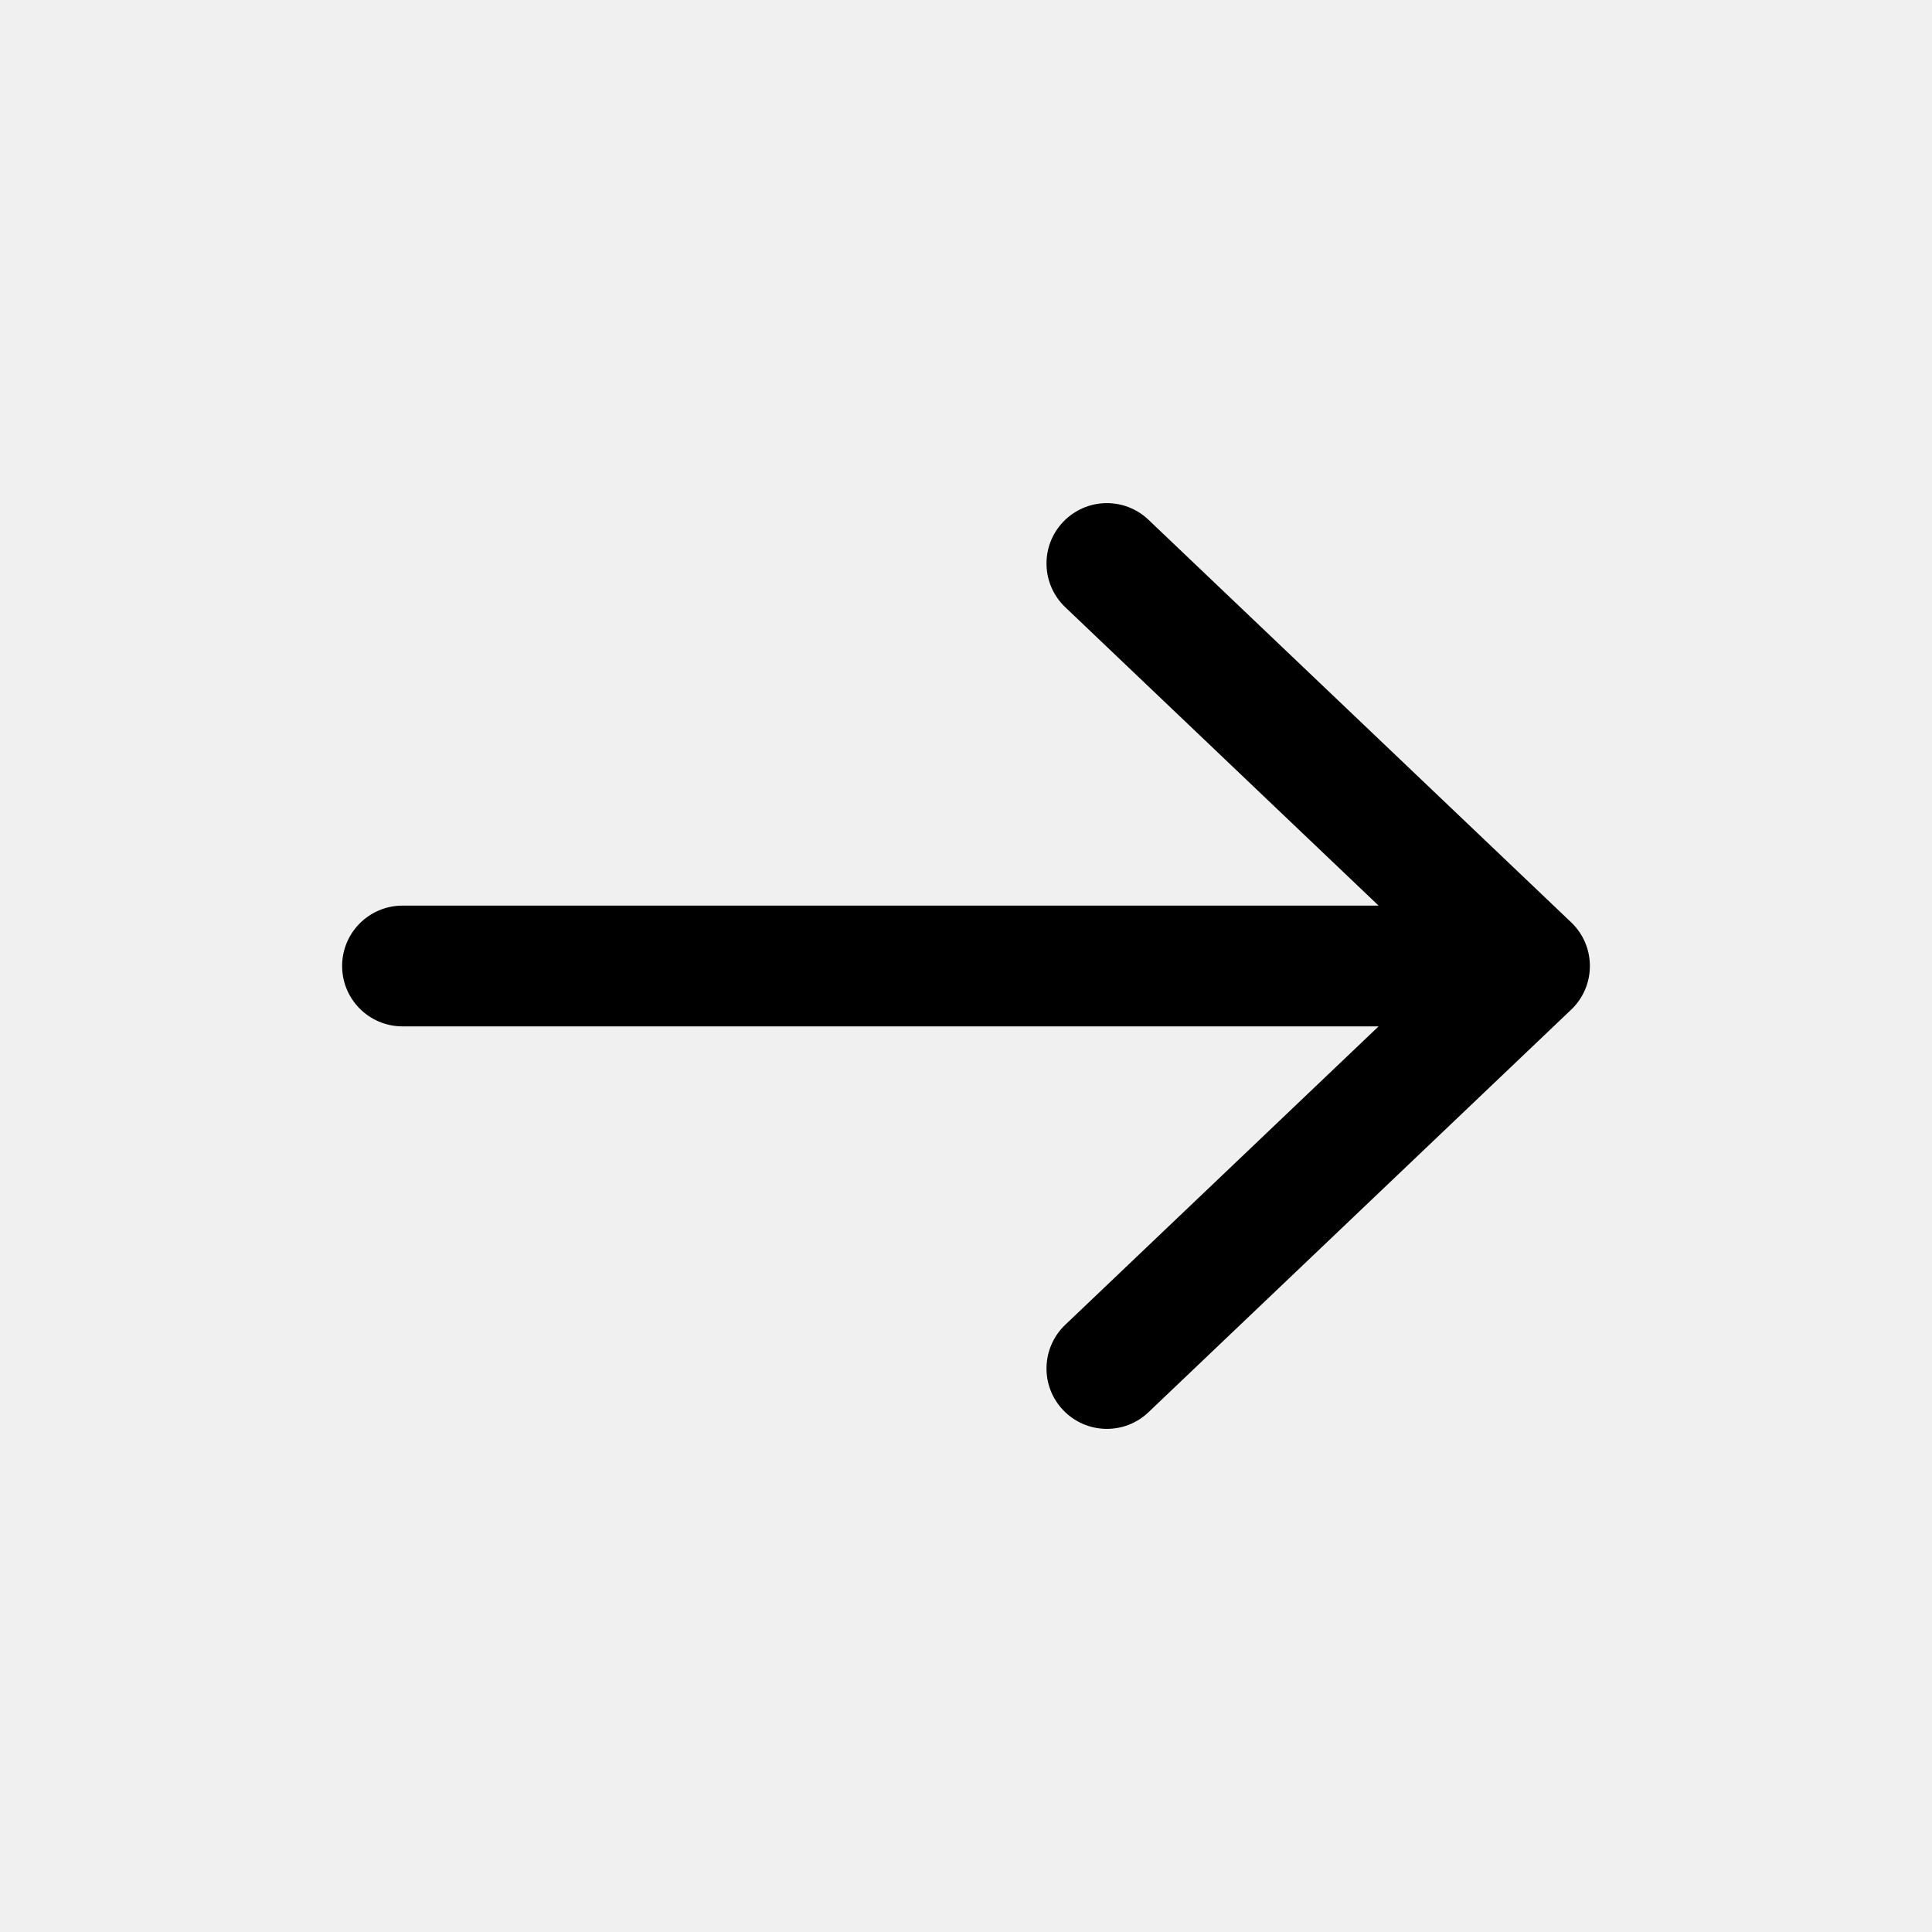
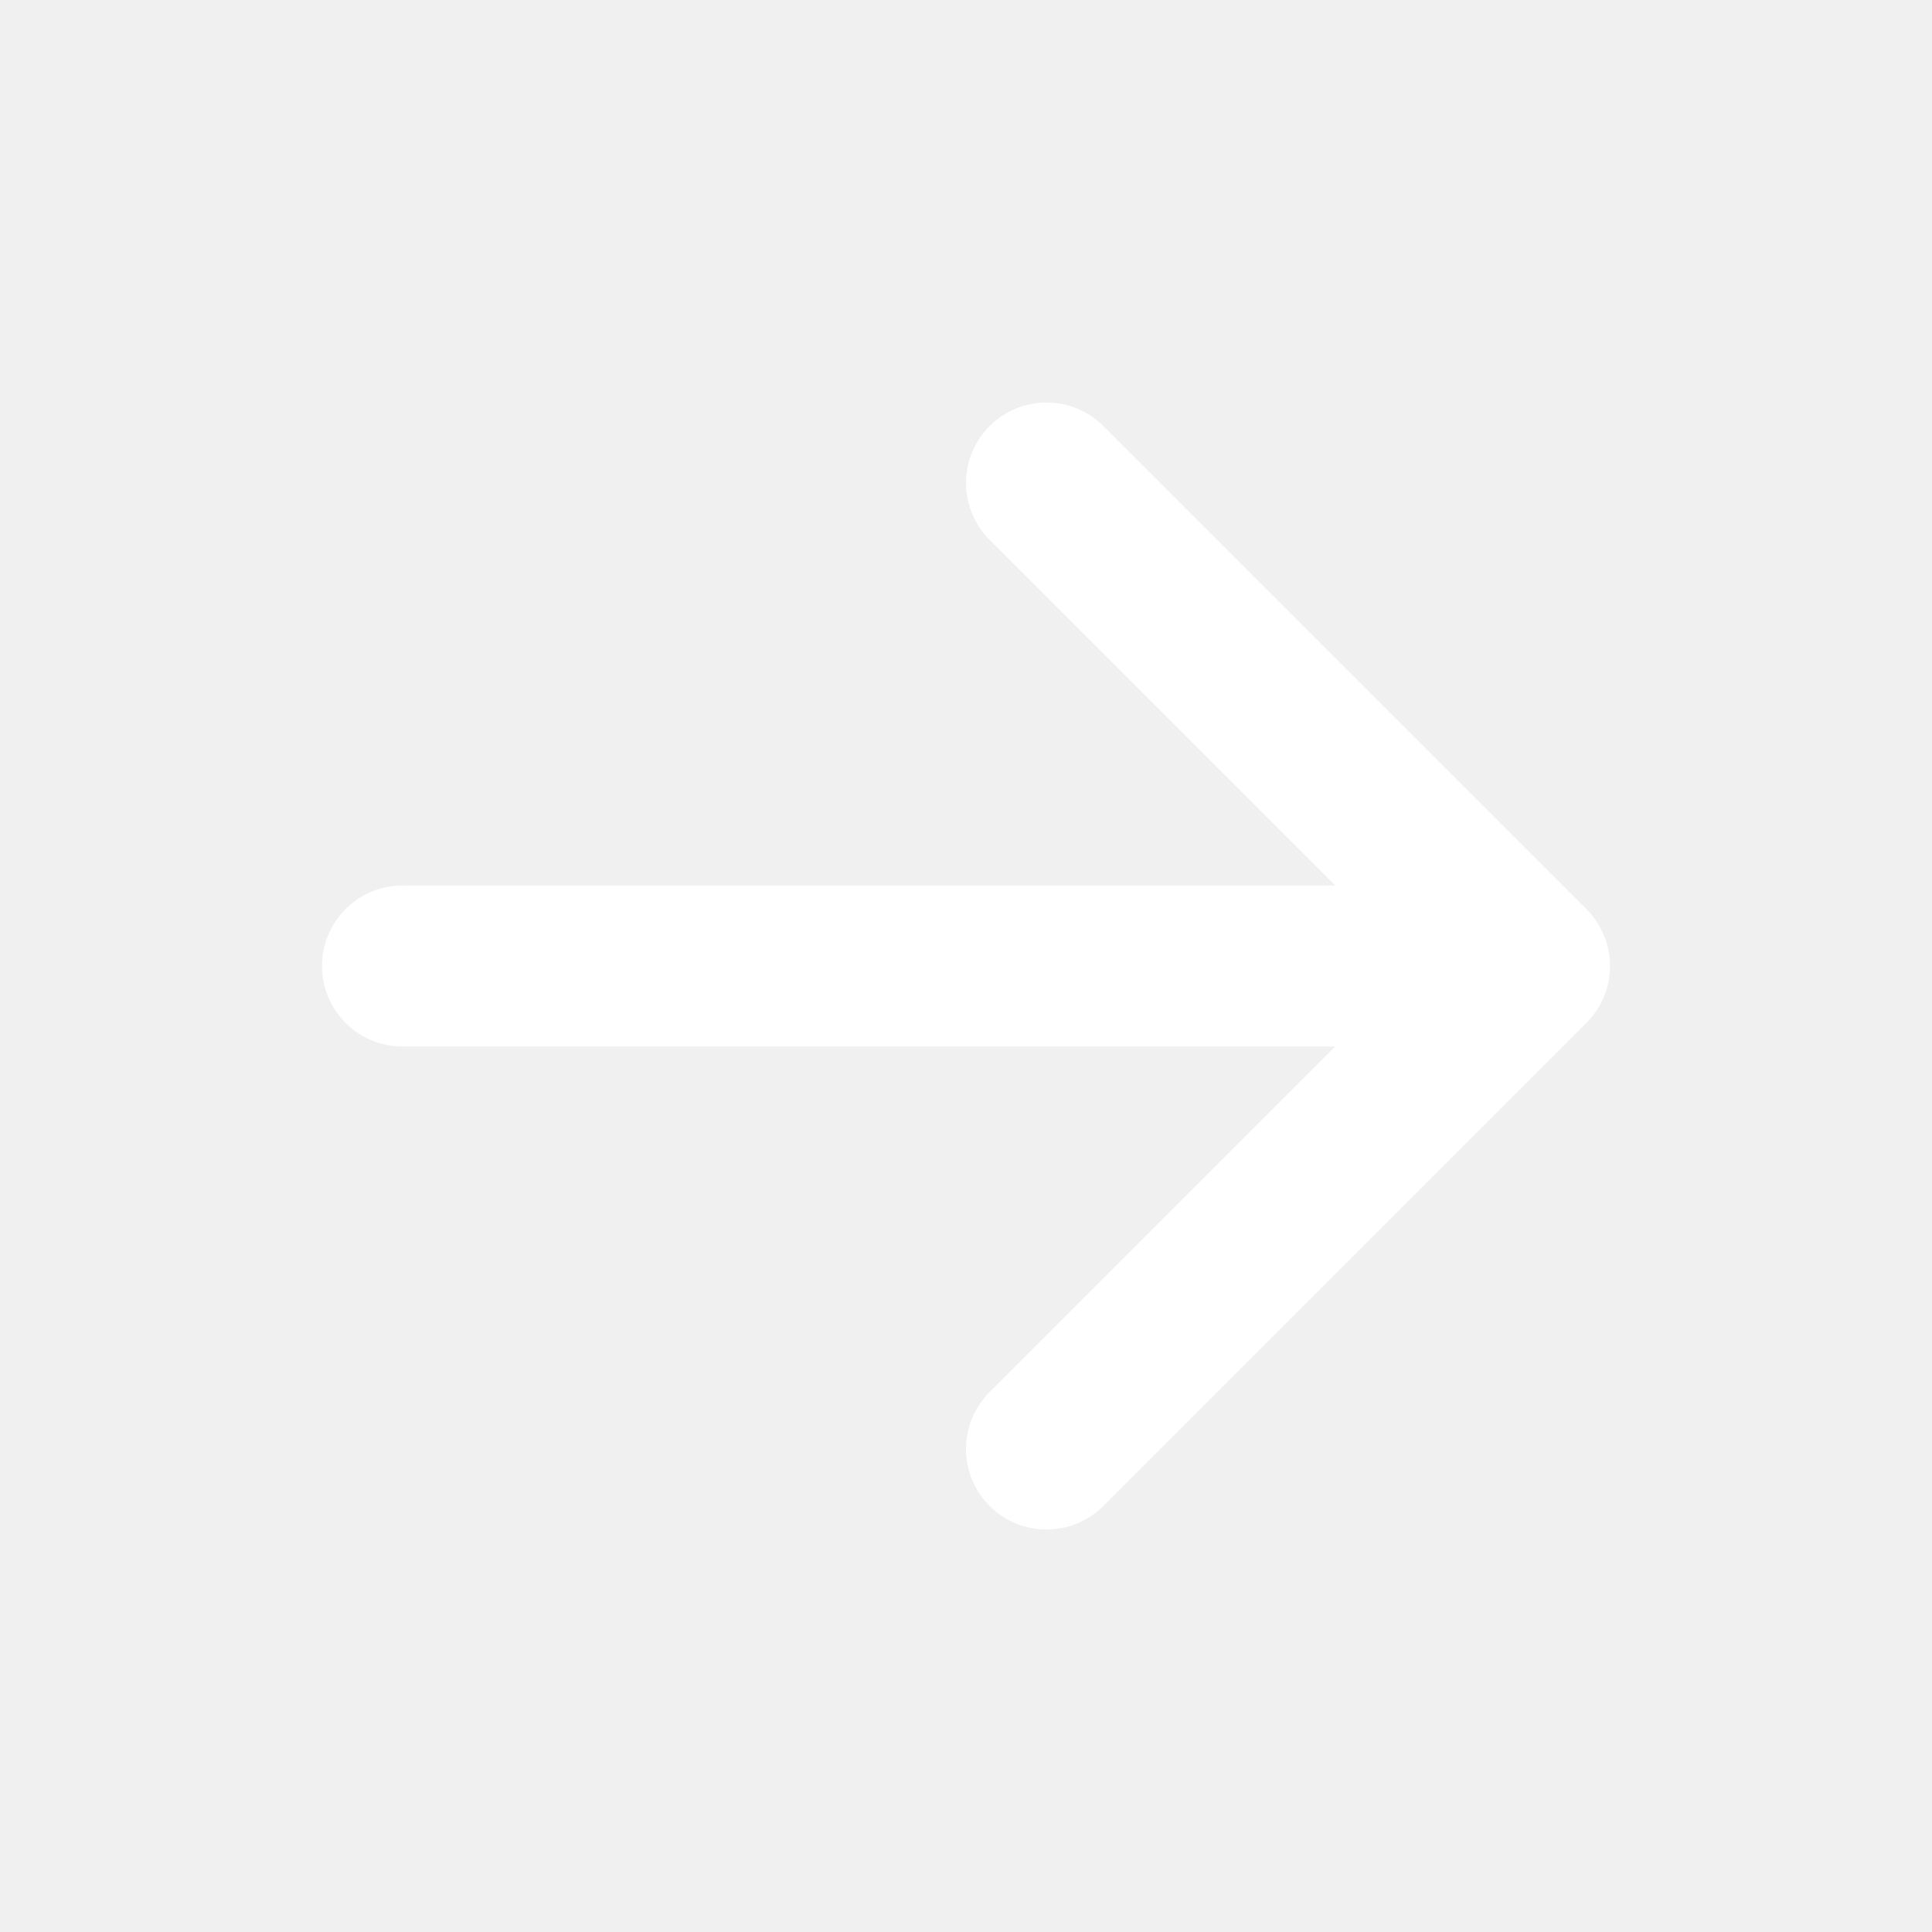
- <svg xmlns="http://www.w3.org/2000/svg" width="800px" height="800px" viewBox="0 0 24 24" fill="none">
-   <path d="M13.233 16.457C12.933 16.743 12.921 17.217 13.207 17.517C13.493 17.817 13.967 17.829 14.267 17.543L13.233 16.457ZM19.517 12.543C19.817 12.257 19.829 11.783 19.543 11.483C19.257 11.183 18.783 11.171 18.483 11.457L19.517 12.543ZM18.483 12.543C18.783 12.829 19.257 12.817 19.543 12.517C19.829 12.217 19.817 11.743 19.517 11.457L18.483 12.543ZM14.267 6.457C13.967 6.171 13.493 6.183 13.207 6.483C12.921 6.783 12.933 7.257 13.233 7.543L14.267 6.457ZM19 12.75C19.414 12.75 19.75 12.414 19.75 12C19.75 11.586 19.414 11.25 19 11.25V12.75ZM5 11.25C4.586 11.25 4.25 11.586 4.25 12C4.25 12.414 4.586 12.75 5 12.75V11.25ZM14.267 17.543L19.517 12.543L18.483 11.457L13.233 16.457L14.267 17.543ZM19.517 11.457L14.267 6.457L13.233 7.543L18.483 12.543L19.517 11.457ZM19 11.25L5 11.25V12.75L19 12.75V11.25Z" fill="#000000" />
+ <svg xmlns="http://www.w3.org/2000/svg" width="800px" height="800px" viewBox="0 0 24 24" fill="none" stroke="#ffffff">
+   <g id="SVGRepo_bgCarrier" stroke-width="0" />
+   <g id="SVGRepo_tracerCarrier" stroke-linecap="round" stroke-linejoin="round" />
+   <g id="SVGRepo_iconCarrier">
+     <g id="Arrow / Arrow_Right_MD">
+       <path id="Vector" d="M5 12H19M19 12L13 6M19 12L13 18" stroke="#ffffff" stroke-width="2" stroke-linecap="round" stroke-linejoin="round" />
+     </g>
+   </g>
</svg>
